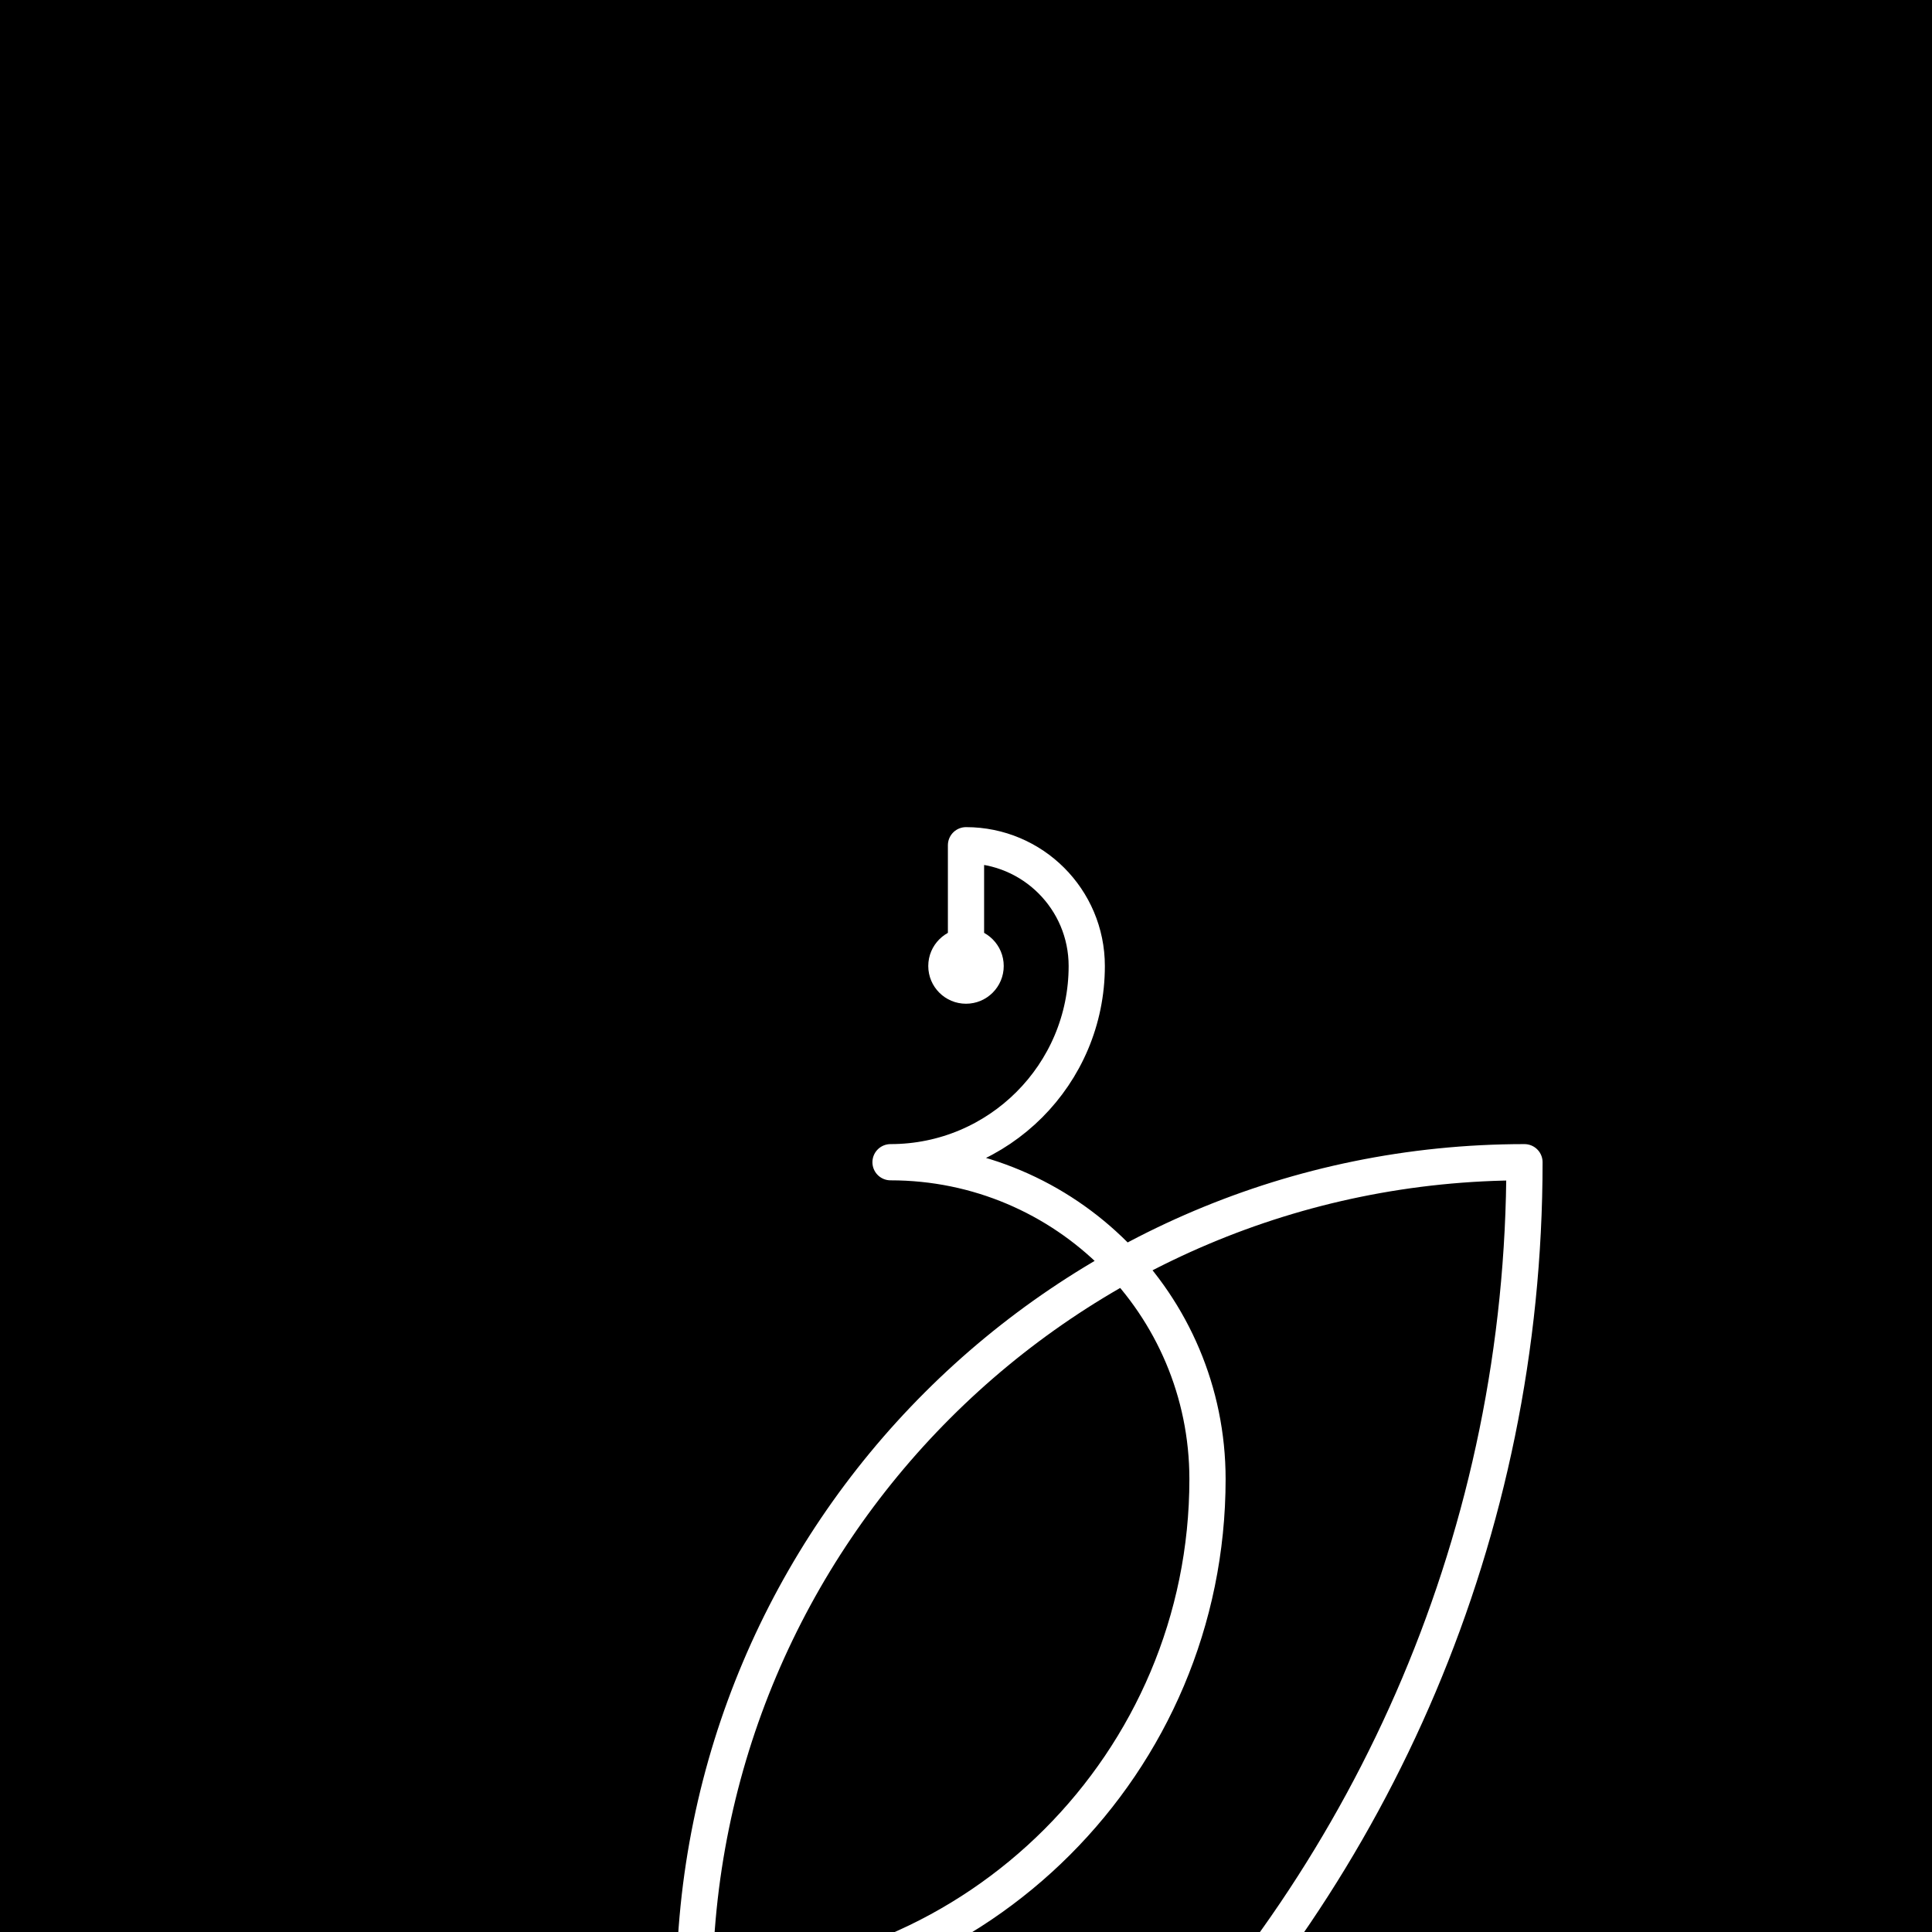
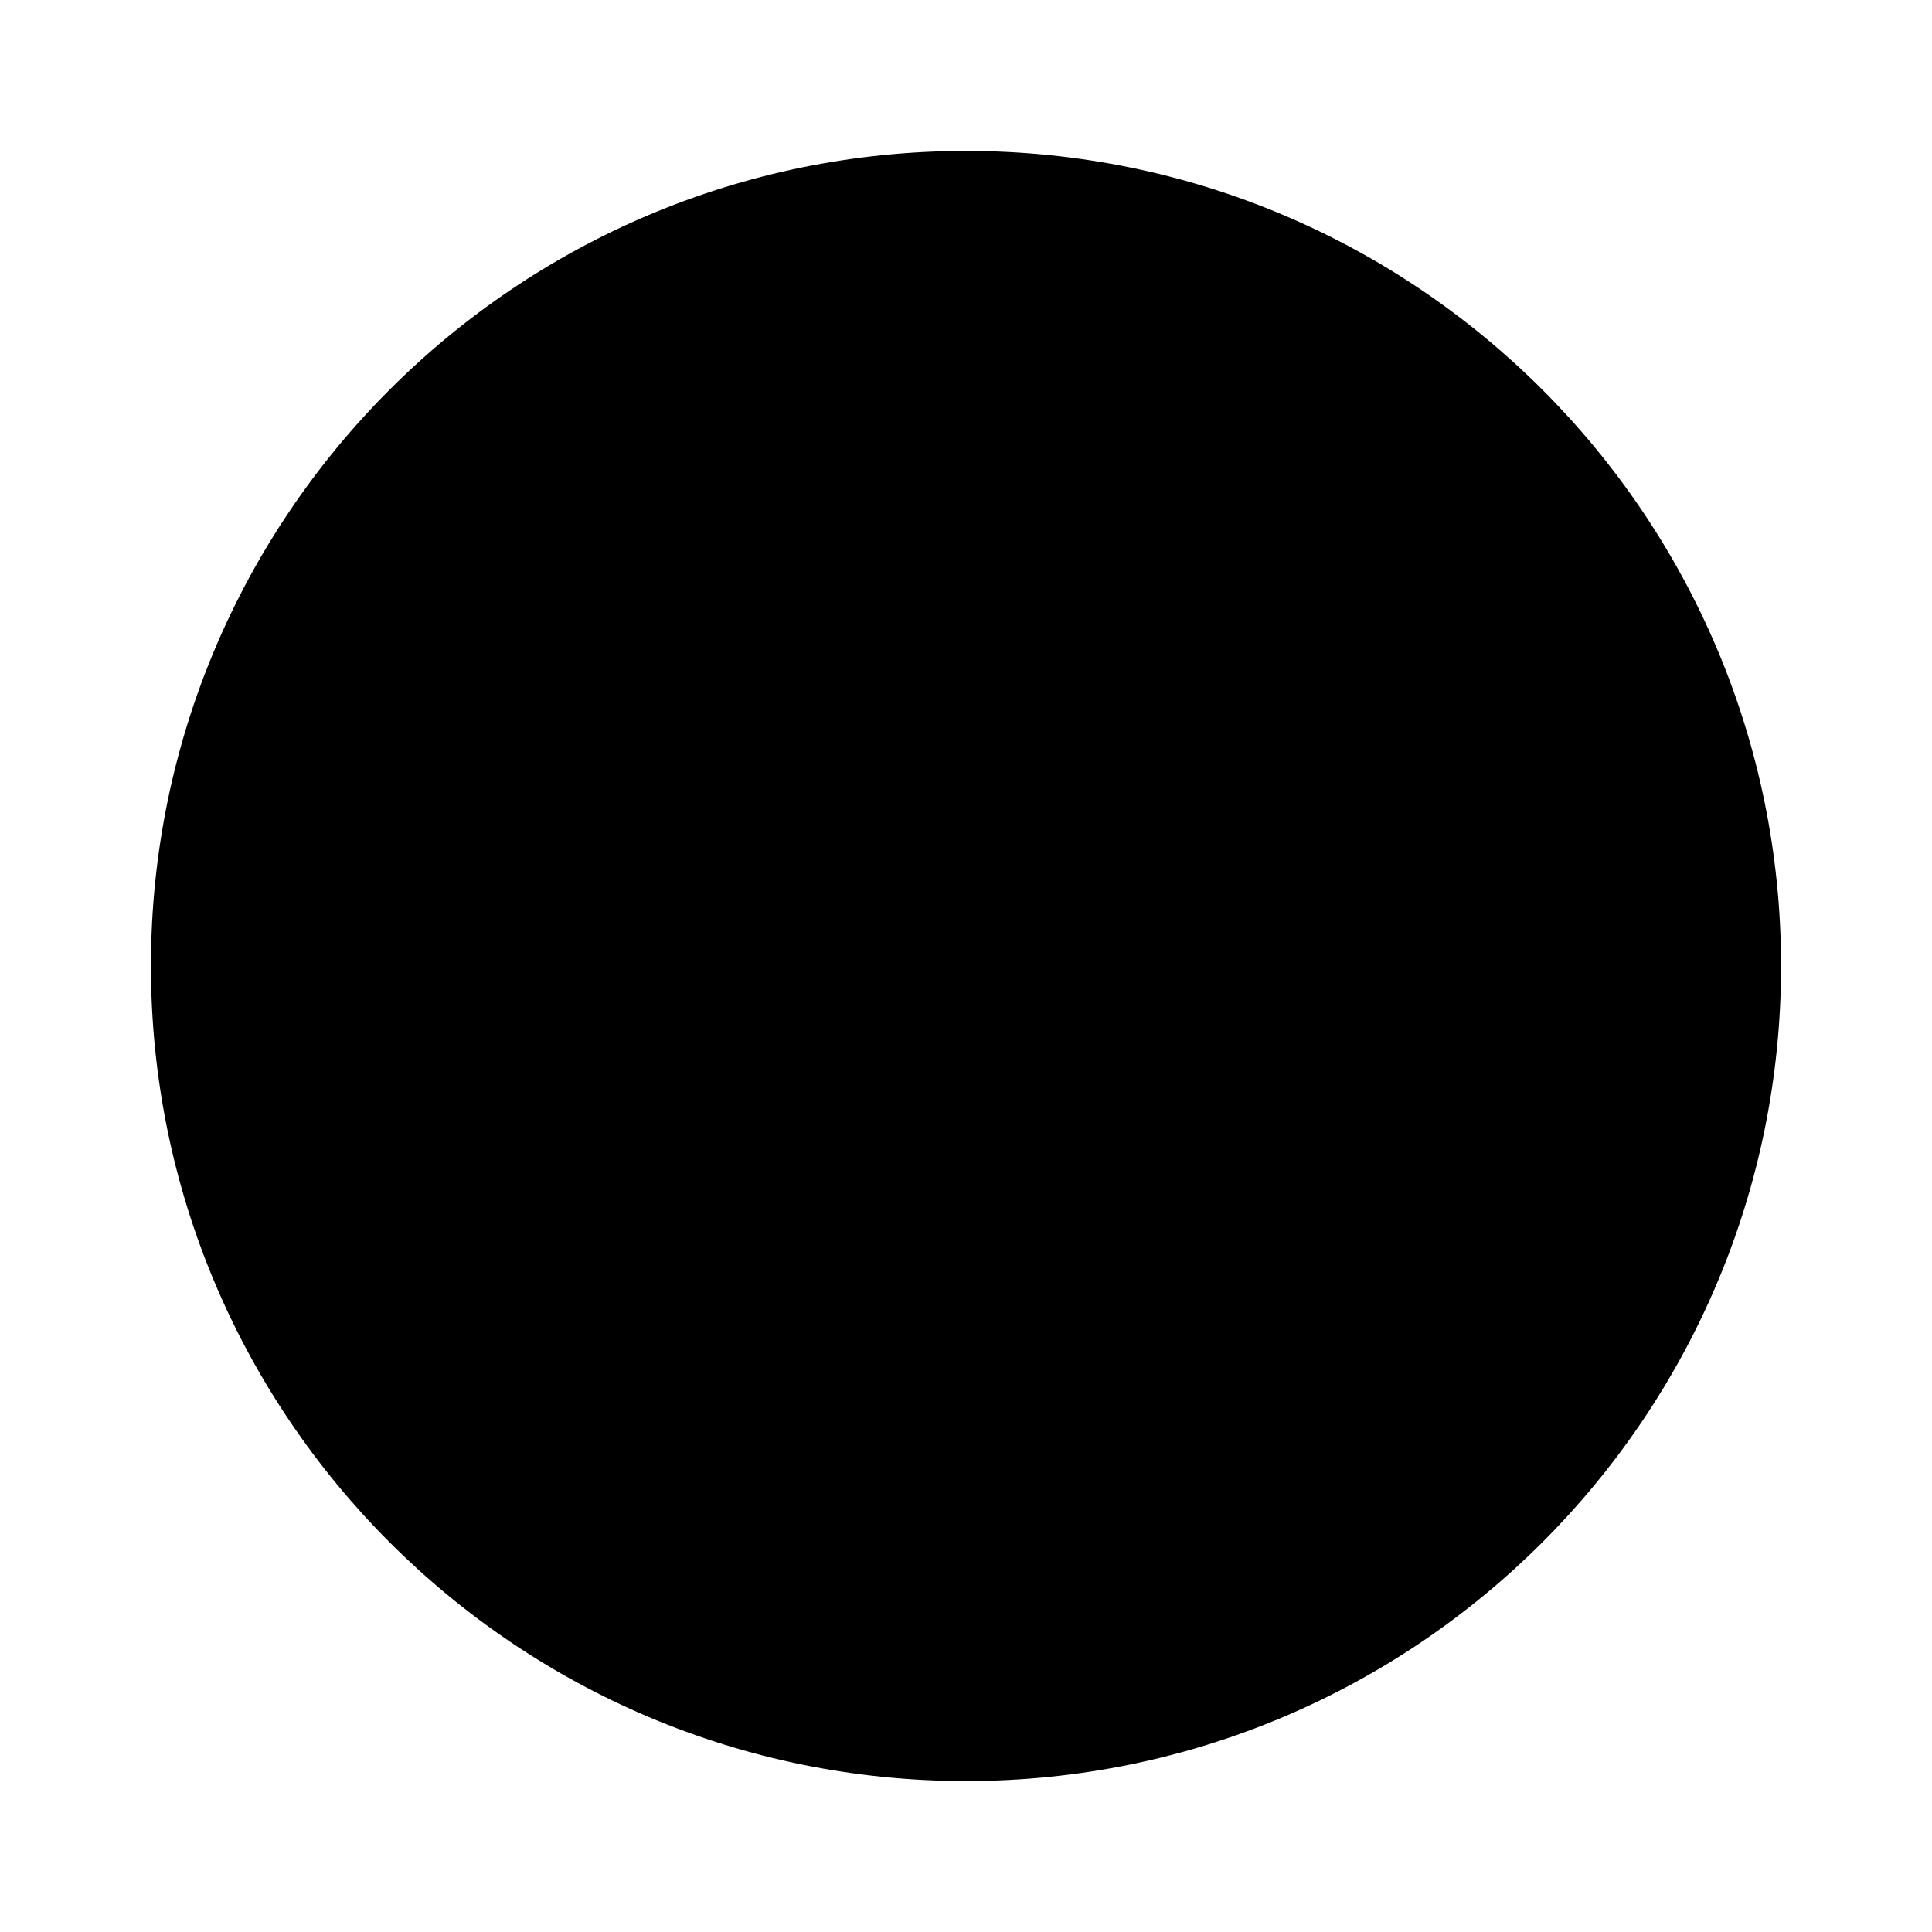
- <svg xmlns="http://www.w3.org/2000/svg" viewBox="0 0 128 128" role="img" aria-label="Fibonacci spiral favicon">
-   <rect width="128" height="128" fill="#000000" />
-   <g fill="none" stroke="#ffffff" stroke-width="2.4" stroke-linecap="round" stroke-linejoin="round">
-     <path d="M64 64              L64 56              A8 8 0 0 1 72 64              A13 13 0 0 1 59 77              A21 21 0 0 1 80 98              A34 34 0 0 1 46 132              A55 55 0 0 1 101 77              A89 89 0 0 1 12 166" />
-     <circle cx="64" cy="64" r="2.5" fill="#ffffff" stroke="none" />
-   </g>
+ <svg xmlns="http://www.w3.org/2000/svg" viewBox="0 0 128 128" role="img" aria-label="Black circle favicon">
+   <rect width="128" height="128" fill="#ffffff" />
+   <circle cx="64" cy="64" r="54" fill="#000000" />
</svg>
